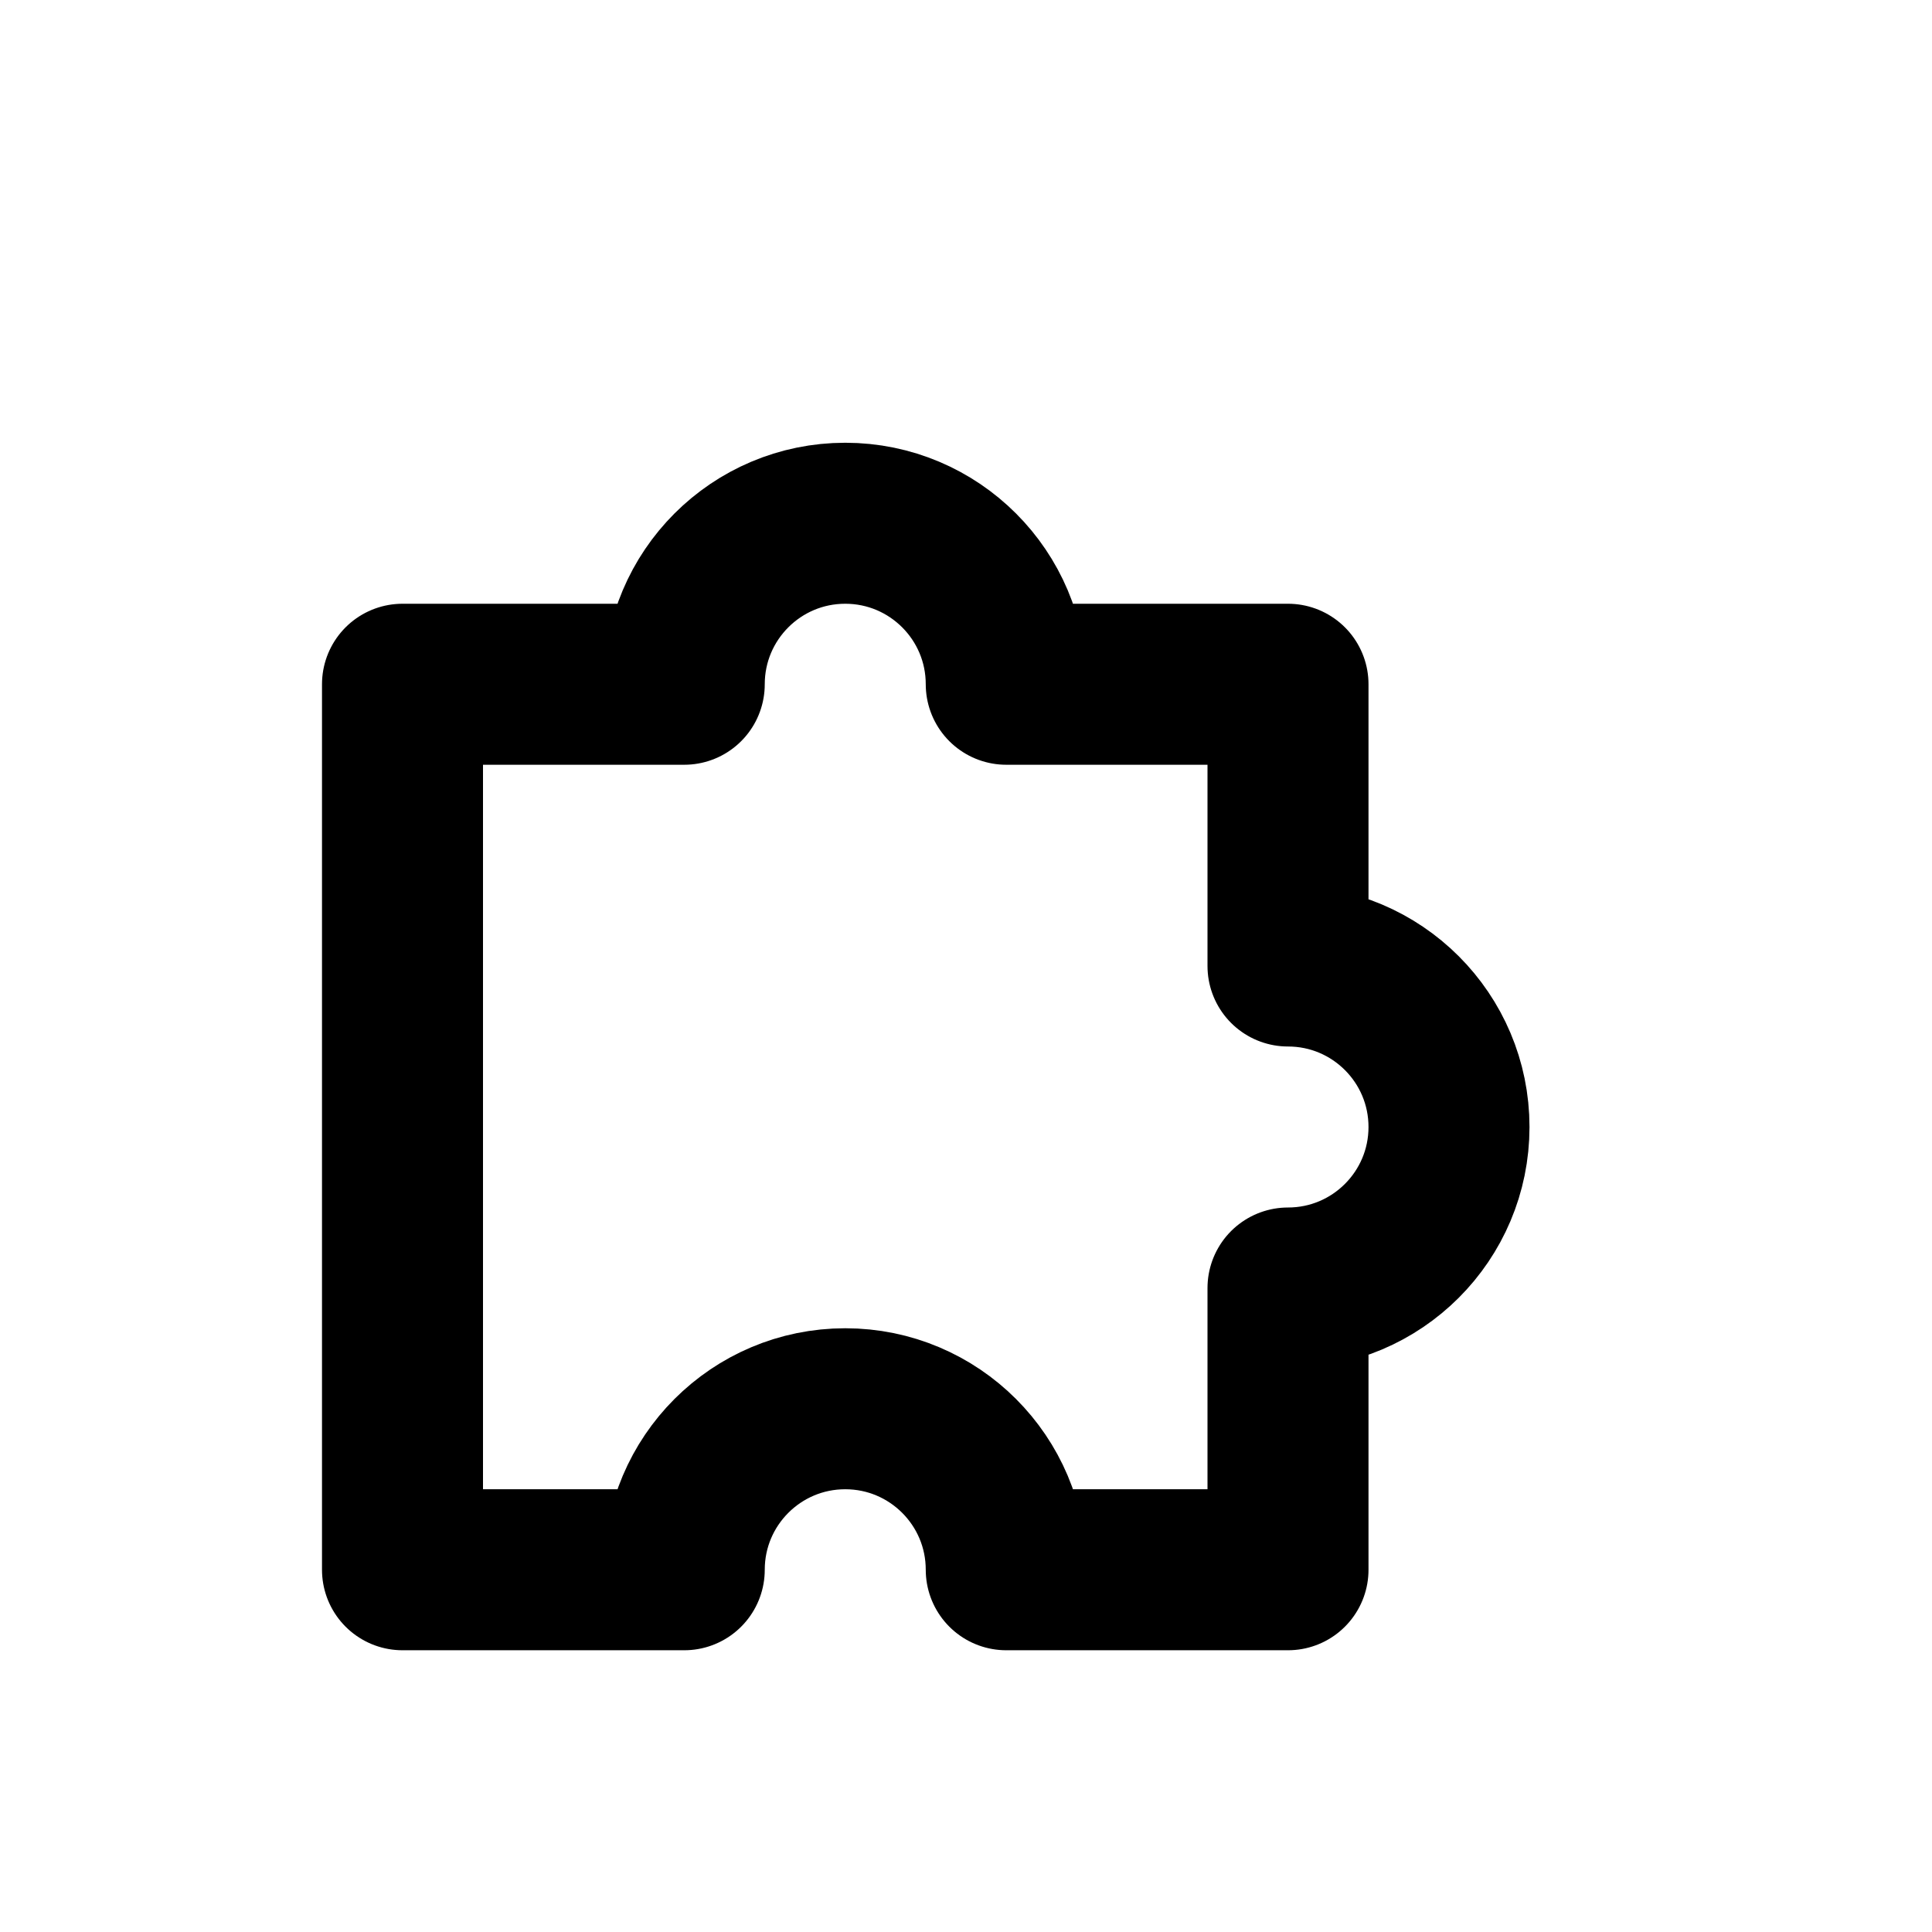
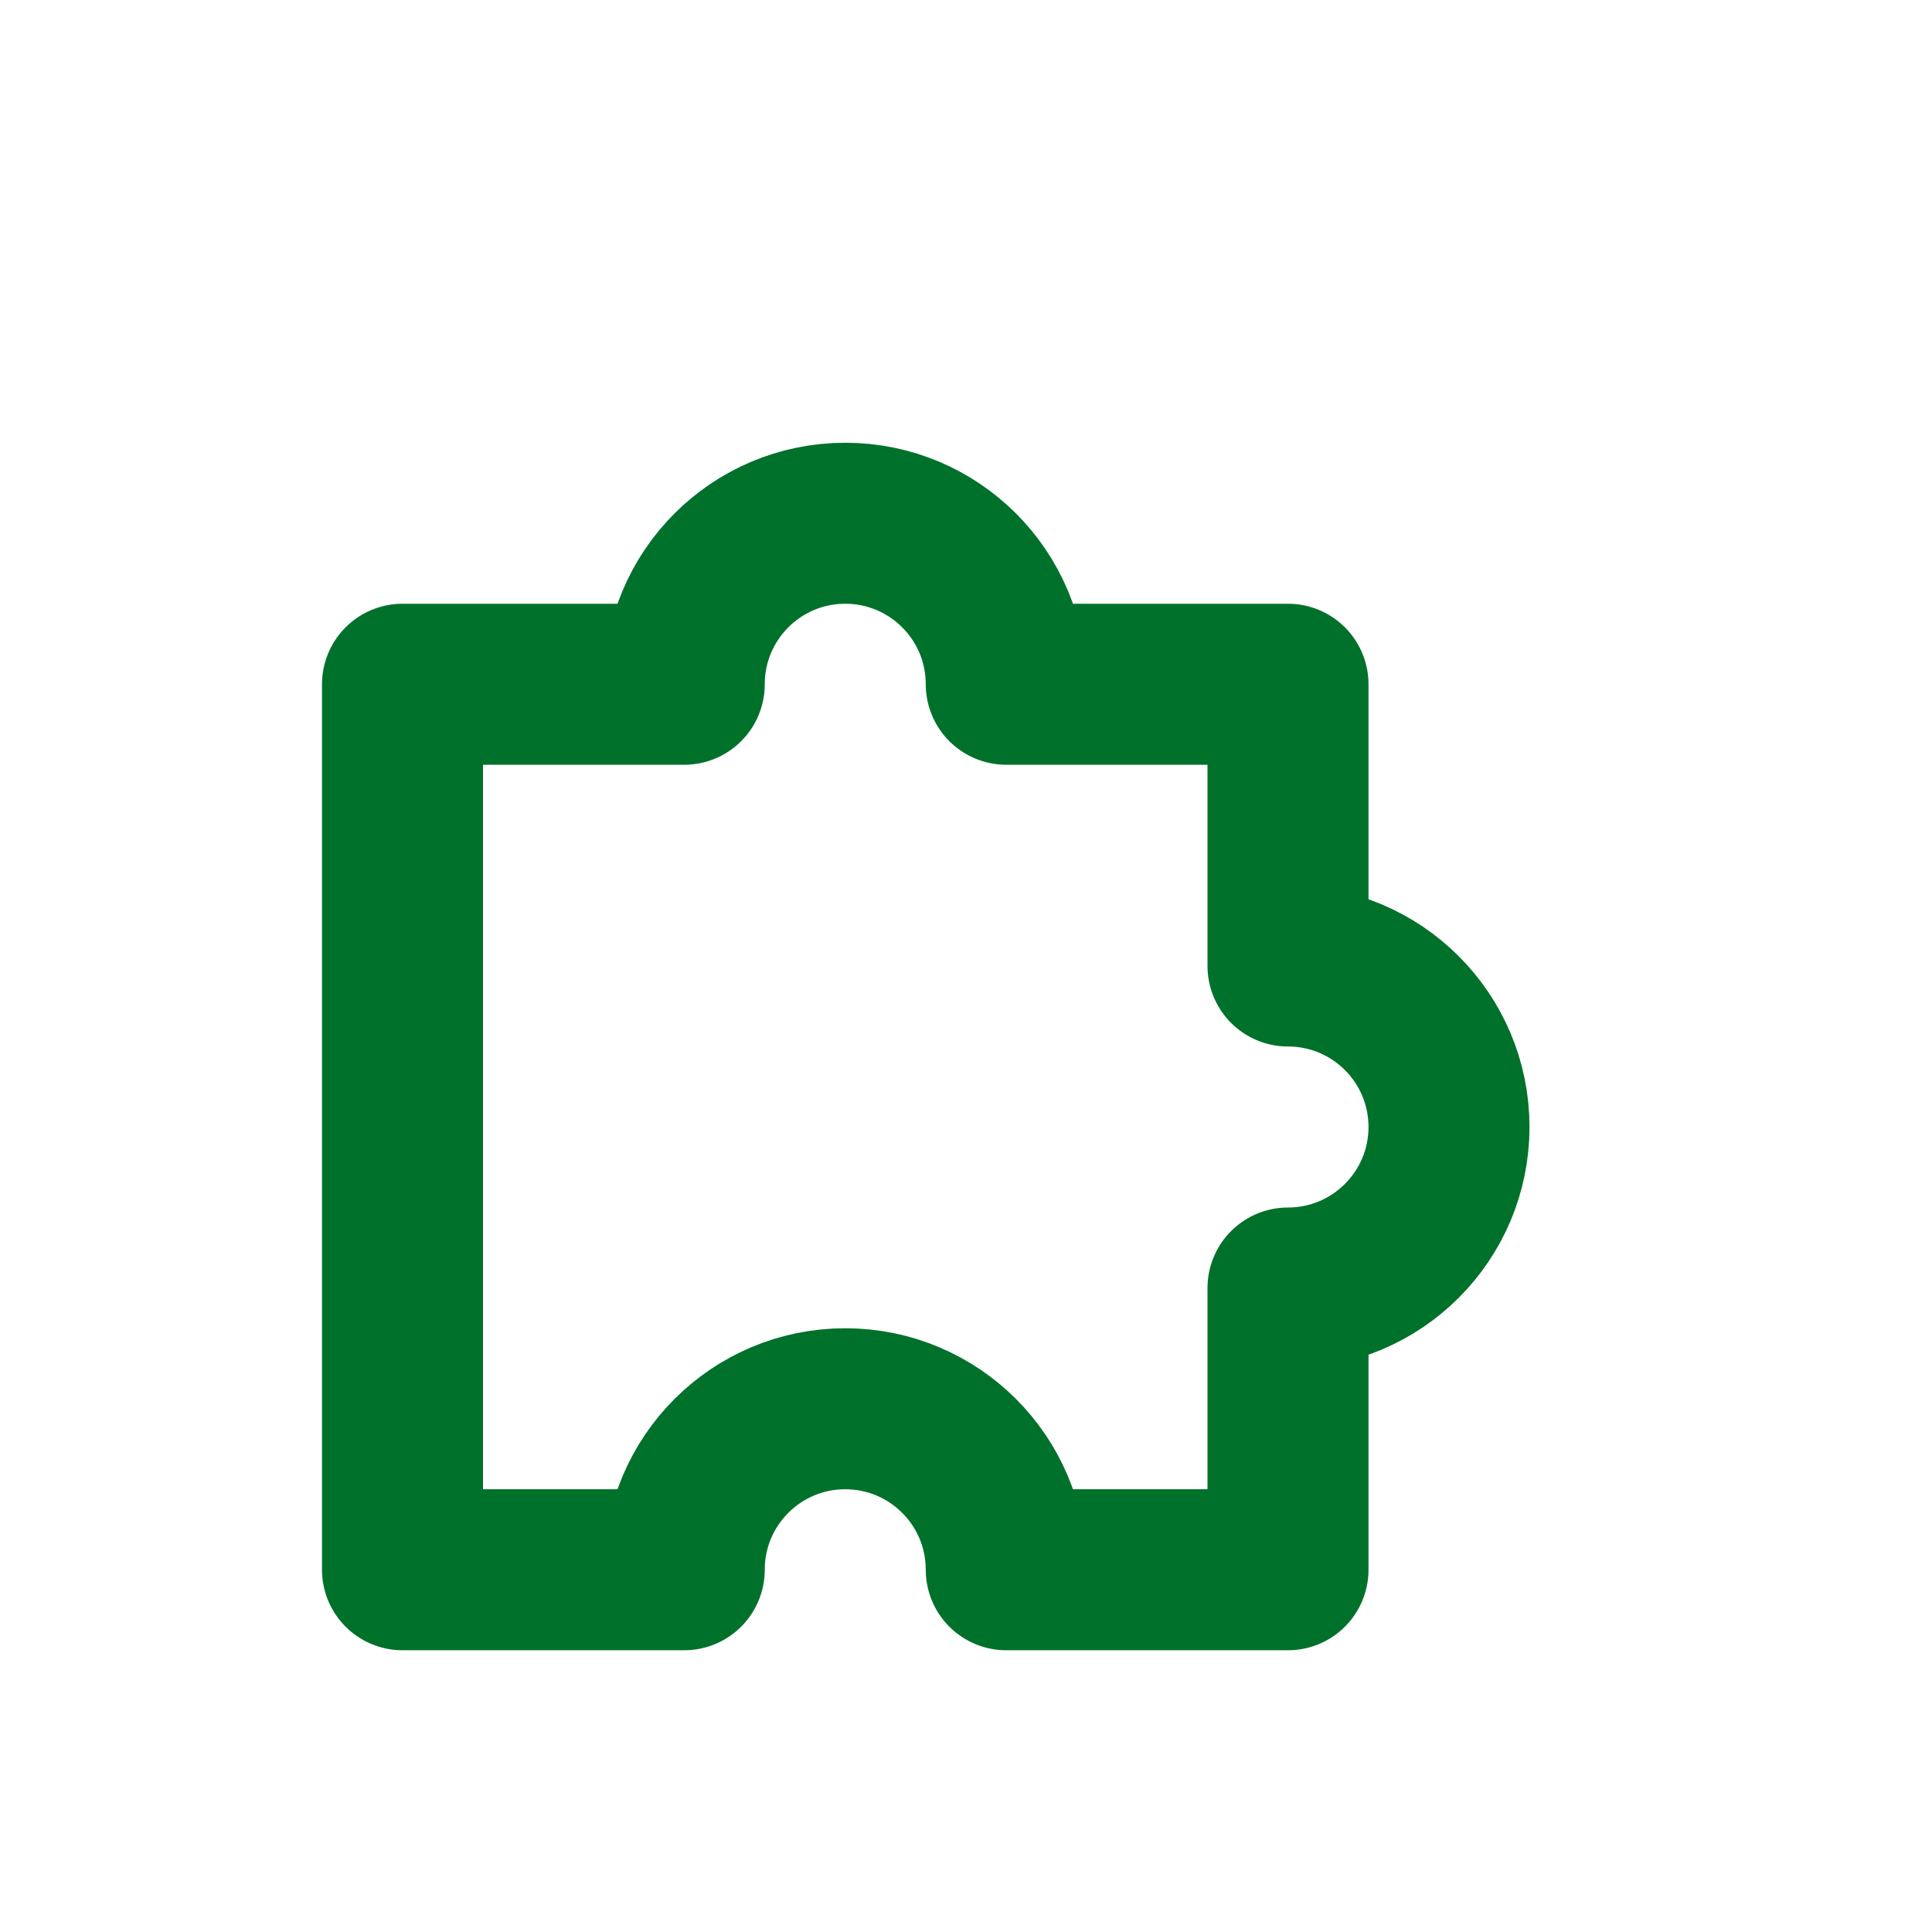
- <svg xmlns="http://www.w3.org/2000/svg" viewBox="0 0 24 24" width="24" height="24" fill="none" stroke="currentColor" stroke-width="2" stroke-linecap="round" stroke-linejoin="round">
+ <svg xmlns="http://www.w3.org/2000/svg" color="#00712b" viewBox="0 0 24 24" width="24" height="24" fill="none" stroke="currentColor" stroke-width="2" stroke-linecap="round" stroke-linejoin="round">
+   <style>@media (prefers-color-scheme: dark) { svg { color: #4cc764 } }</style>
  <path d="M5 8.5h3.5a2 2 0 1 1 4 0H16V12a2 2 0 1 1 0 4v3.5h-3.5a2 2 0 1 0-4 0H5z" />
</svg>
